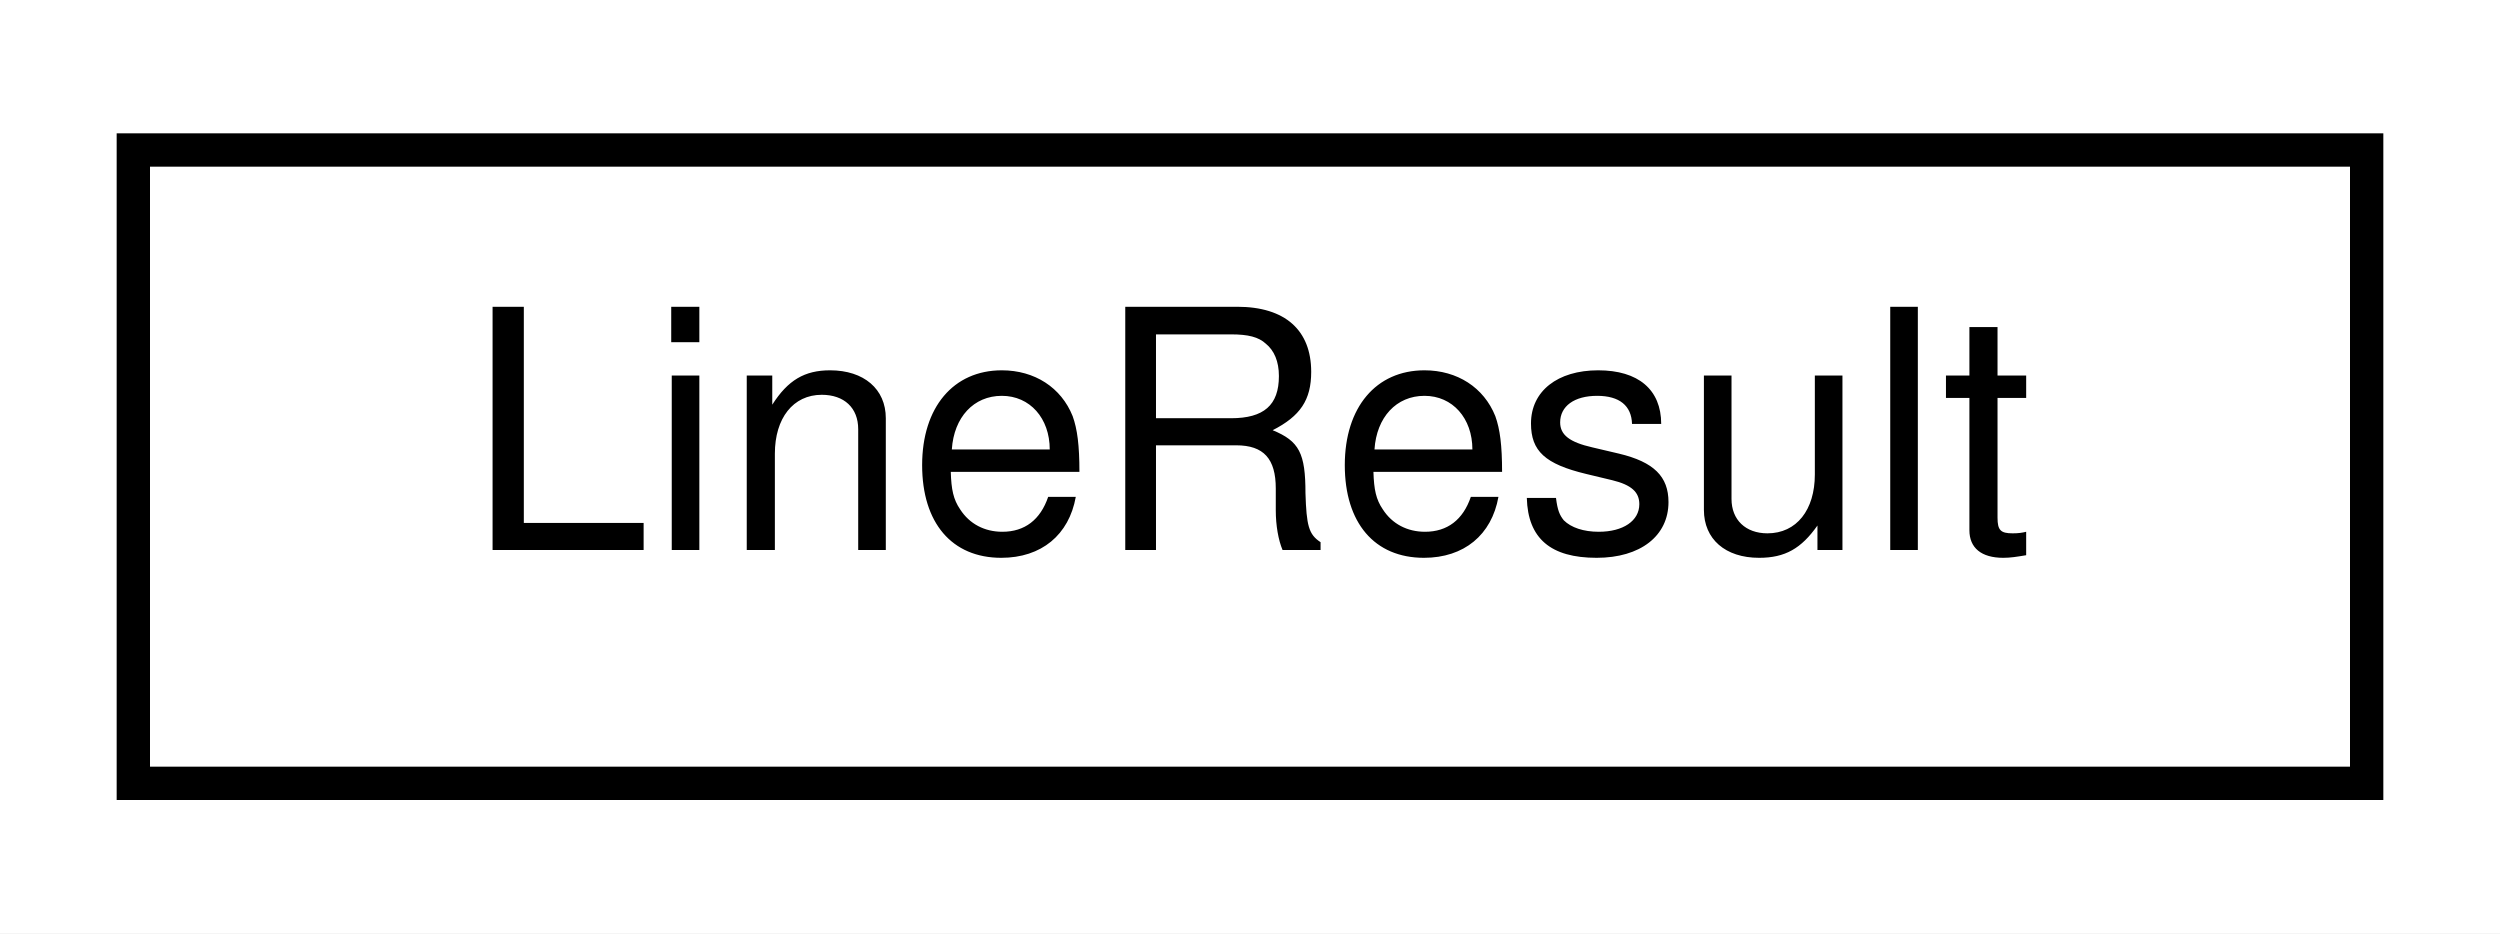
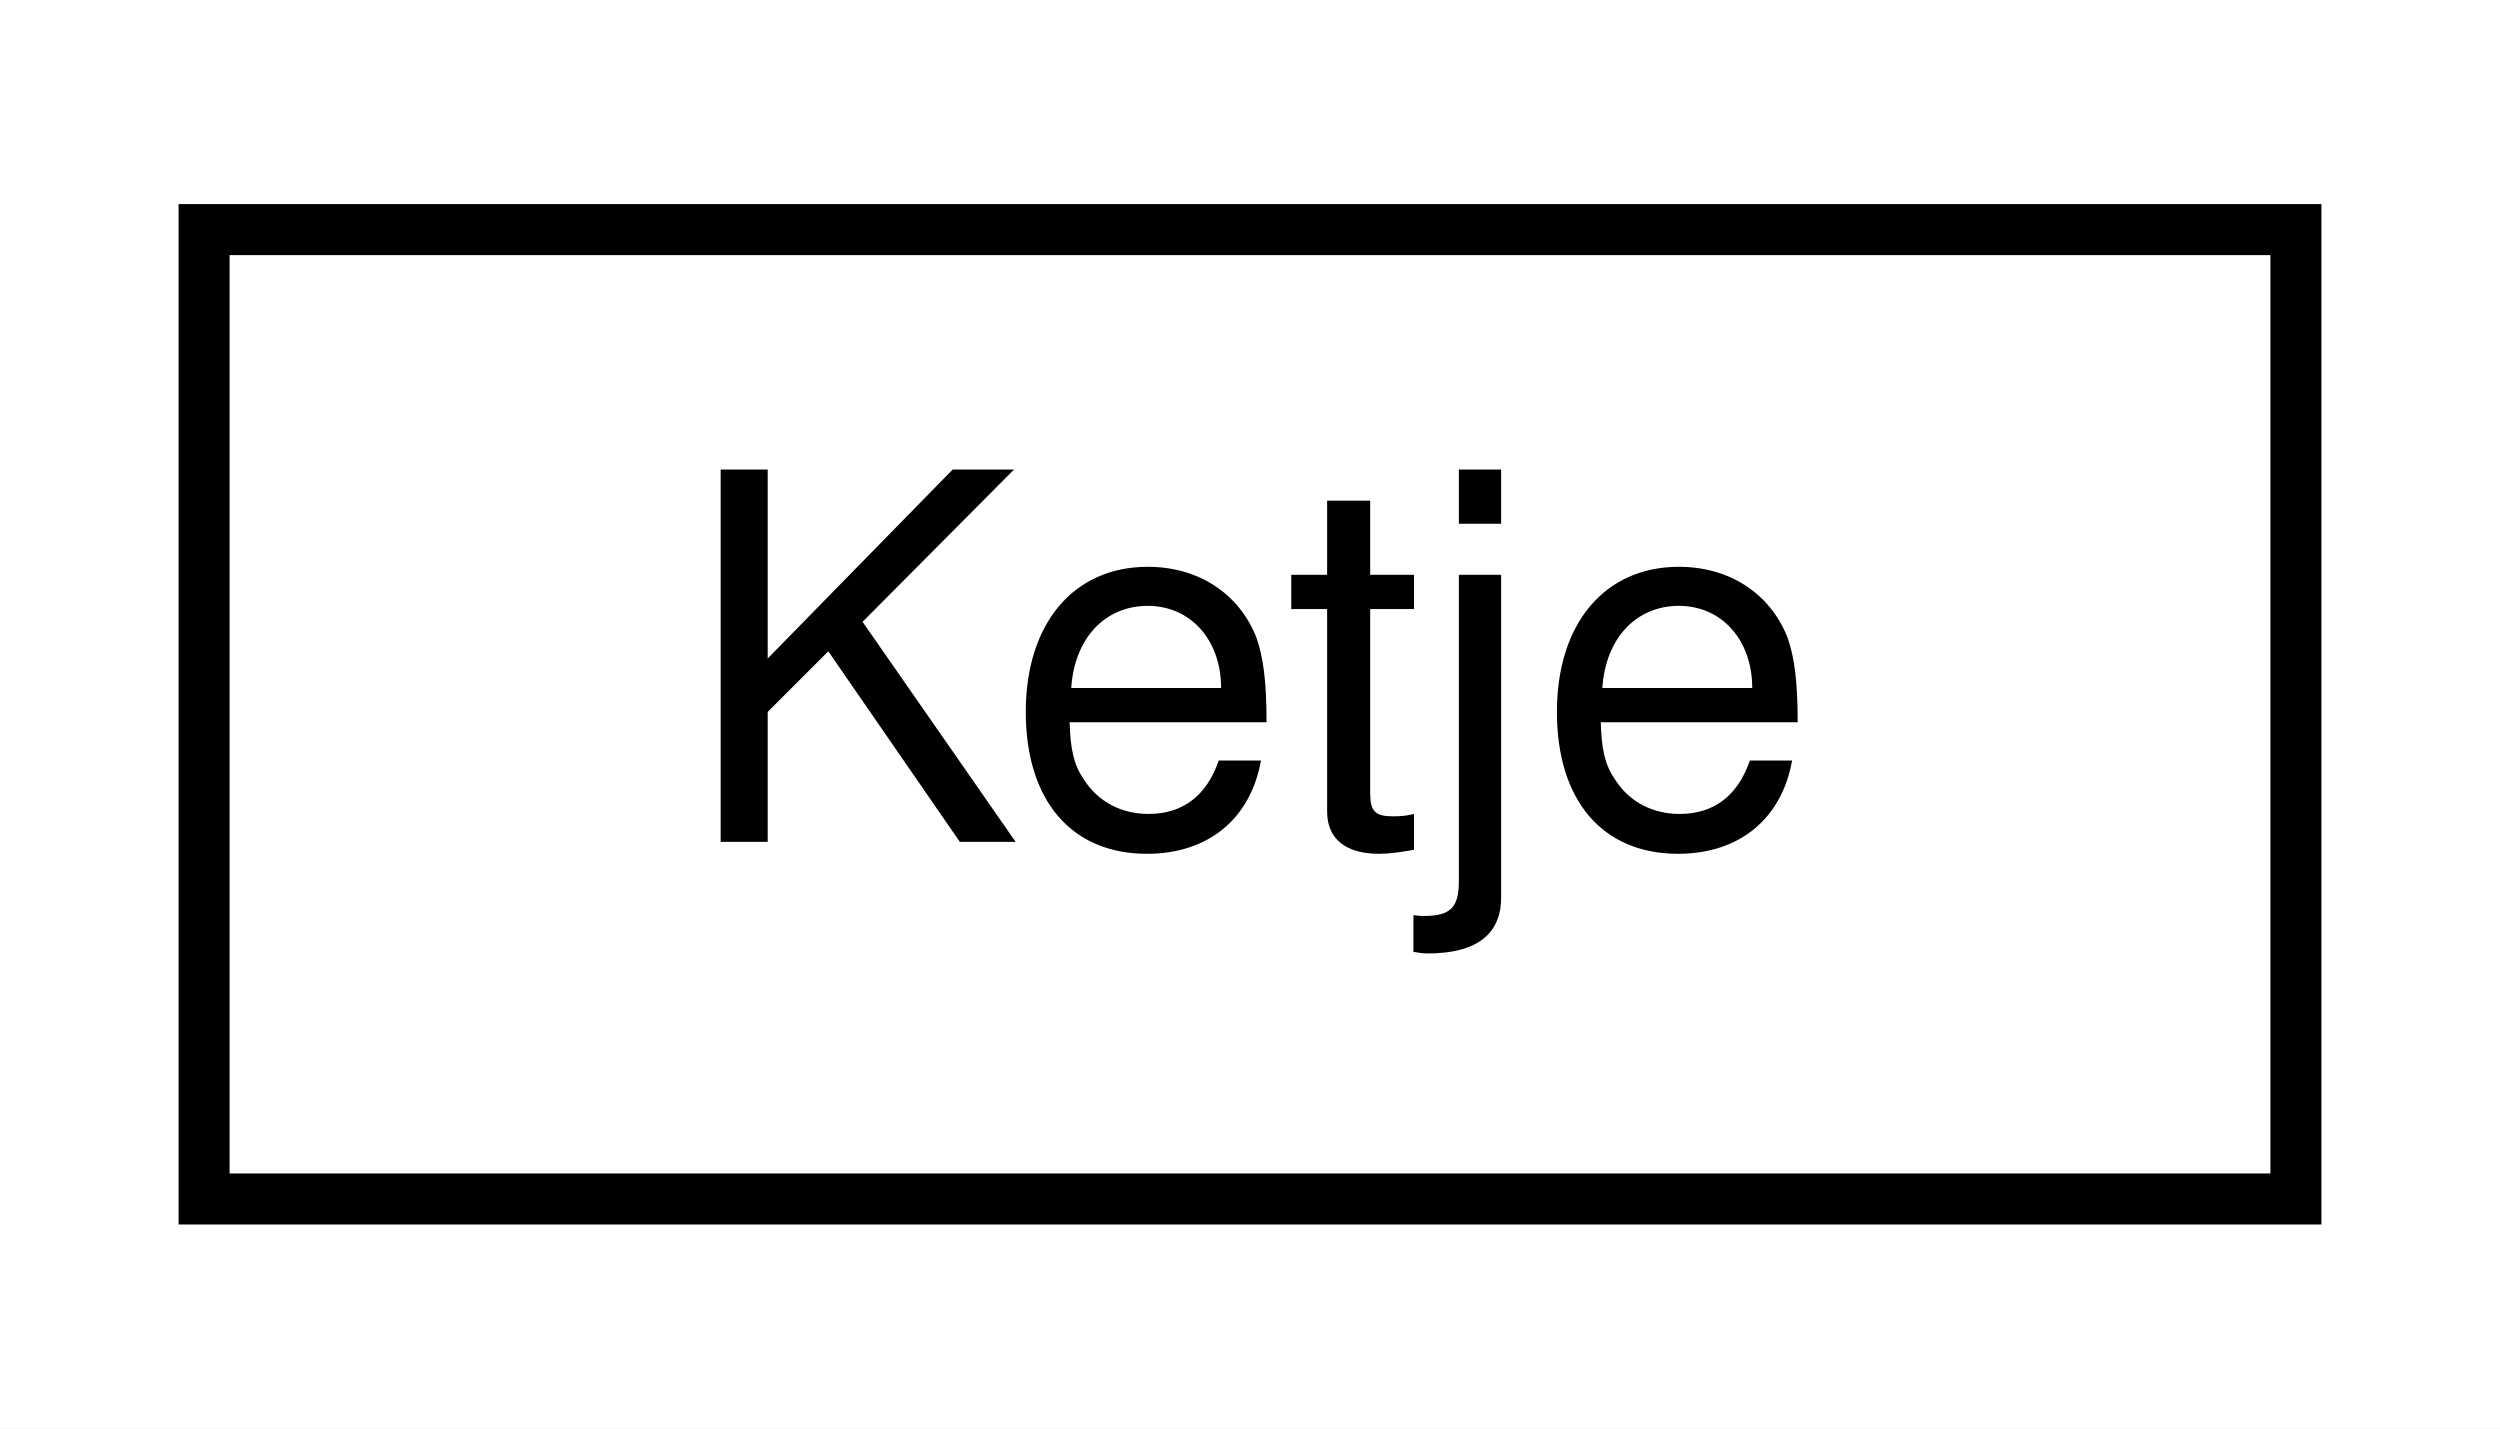
- <svg xmlns="http://www.w3.org/2000/svg" xmlns:xlink="http://www.w3.org/1999/xlink" width="75pt" height="28pt" viewBox="0.00 0.00 75.00 28.00">
+ <svg xmlns="http://www.w3.org/2000/svg" xmlns:xlink="http://www.w3.org/1999/xlink" width="49pt" height="28pt" viewBox="0.00 0.00 49.00 28.00">
  <g id="graph0" class="graph" transform="scale(1 1) rotate(0) translate(4 24)">
-     <polygon fill="#ffffff" stroke="transparent" points="-4,4 -4,-24 71,-24 71,4 -4,4" />
+     <polygon fill="#ffffff" stroke="transparent" points="-4,4 -4,-24 45,-24 45,4 -4,4" />
    <g id="node1" class="node">
      <g id="a_node1">
-         <a xlink:href="structLineResult.html" target="_top" xlink:title=" ">
-           <polygon fill="#ffffff" stroke="#000000" points="0,-.5 0,-19.5 67,-19.5 67,-.5 0,-.5" />
-           <text text-anchor="middle" x="33.5" y="-7.5" font-family="Helvetica,sans-Serif" font-size="10.00" fill="#000000">LineResult</text>
+         <a xlink:href="classKetje.html" target="_top" xlink:title=" ">
+           <polygon fill="#ffffff" stroke="#000000" points="0,-.5 0,-19.5 41,-19.5 41,-.5 0,-.5" />
+           <text text-anchor="middle" x="20.5" y="-7.5" font-family="Helvetica,sans-Serif" font-size="10.00" fill="#000000">Ketje</text>
        </a>
      </g>
    </g>
  </g>
</svg>
